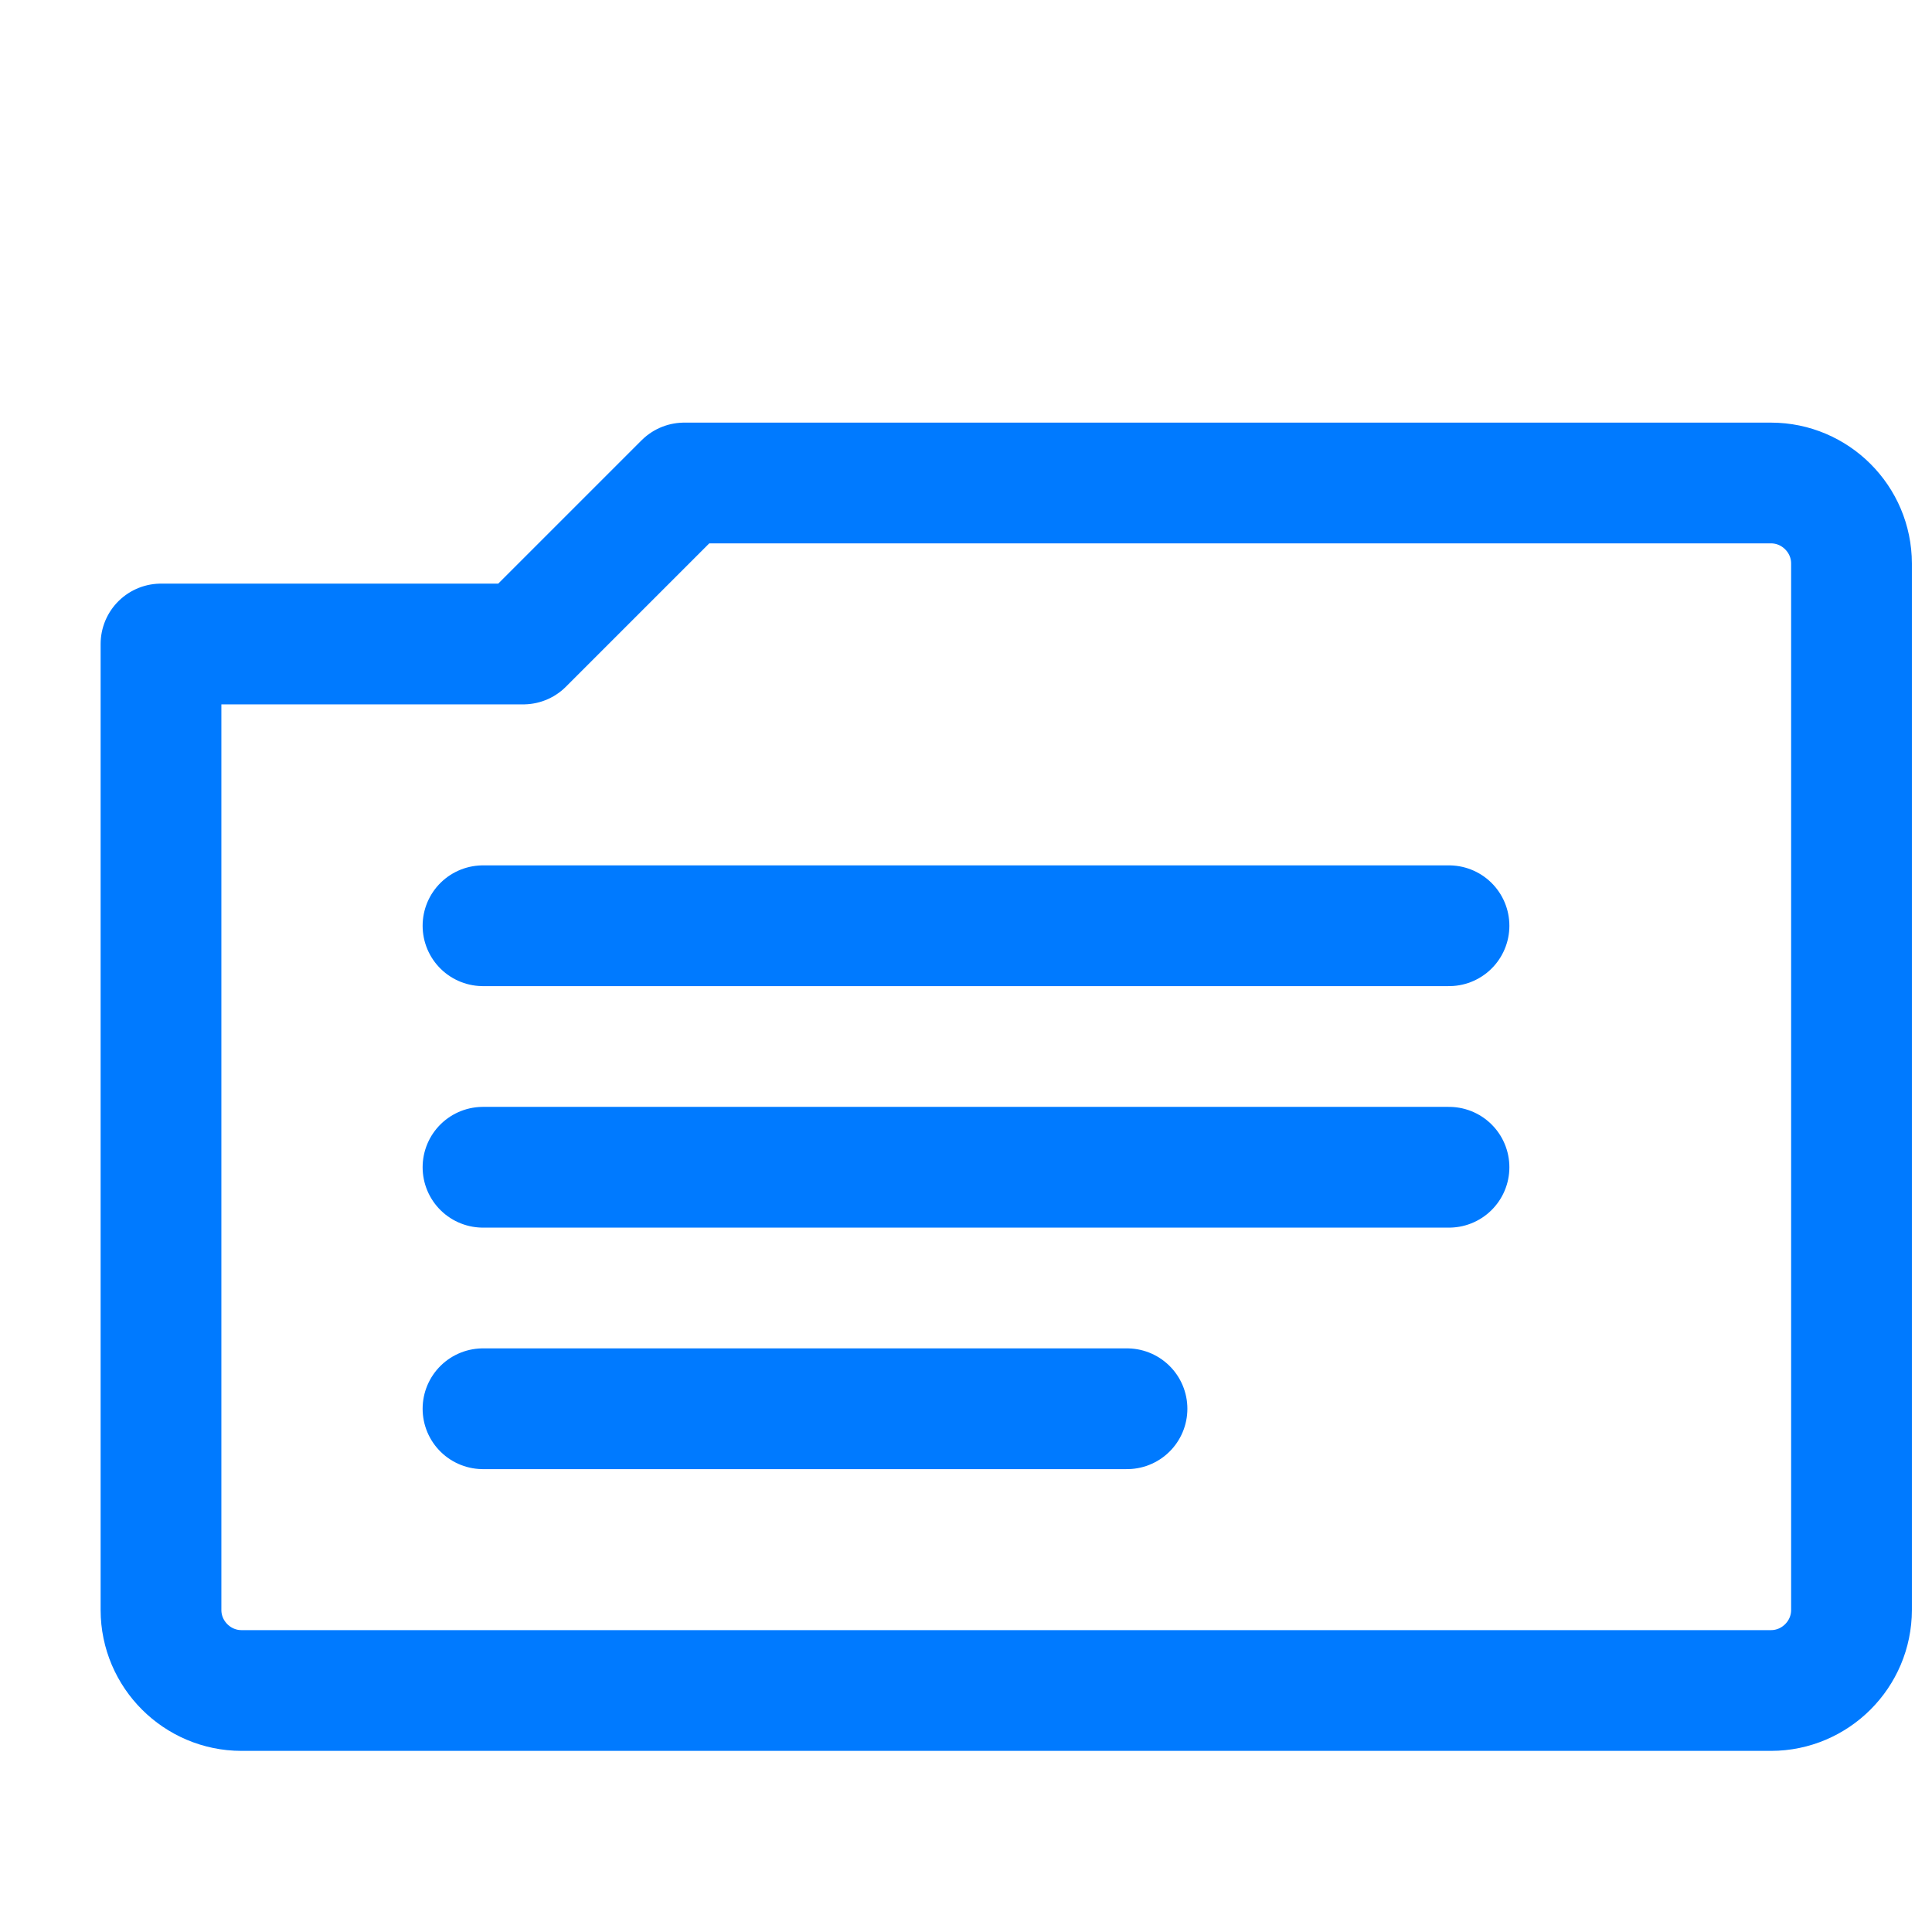
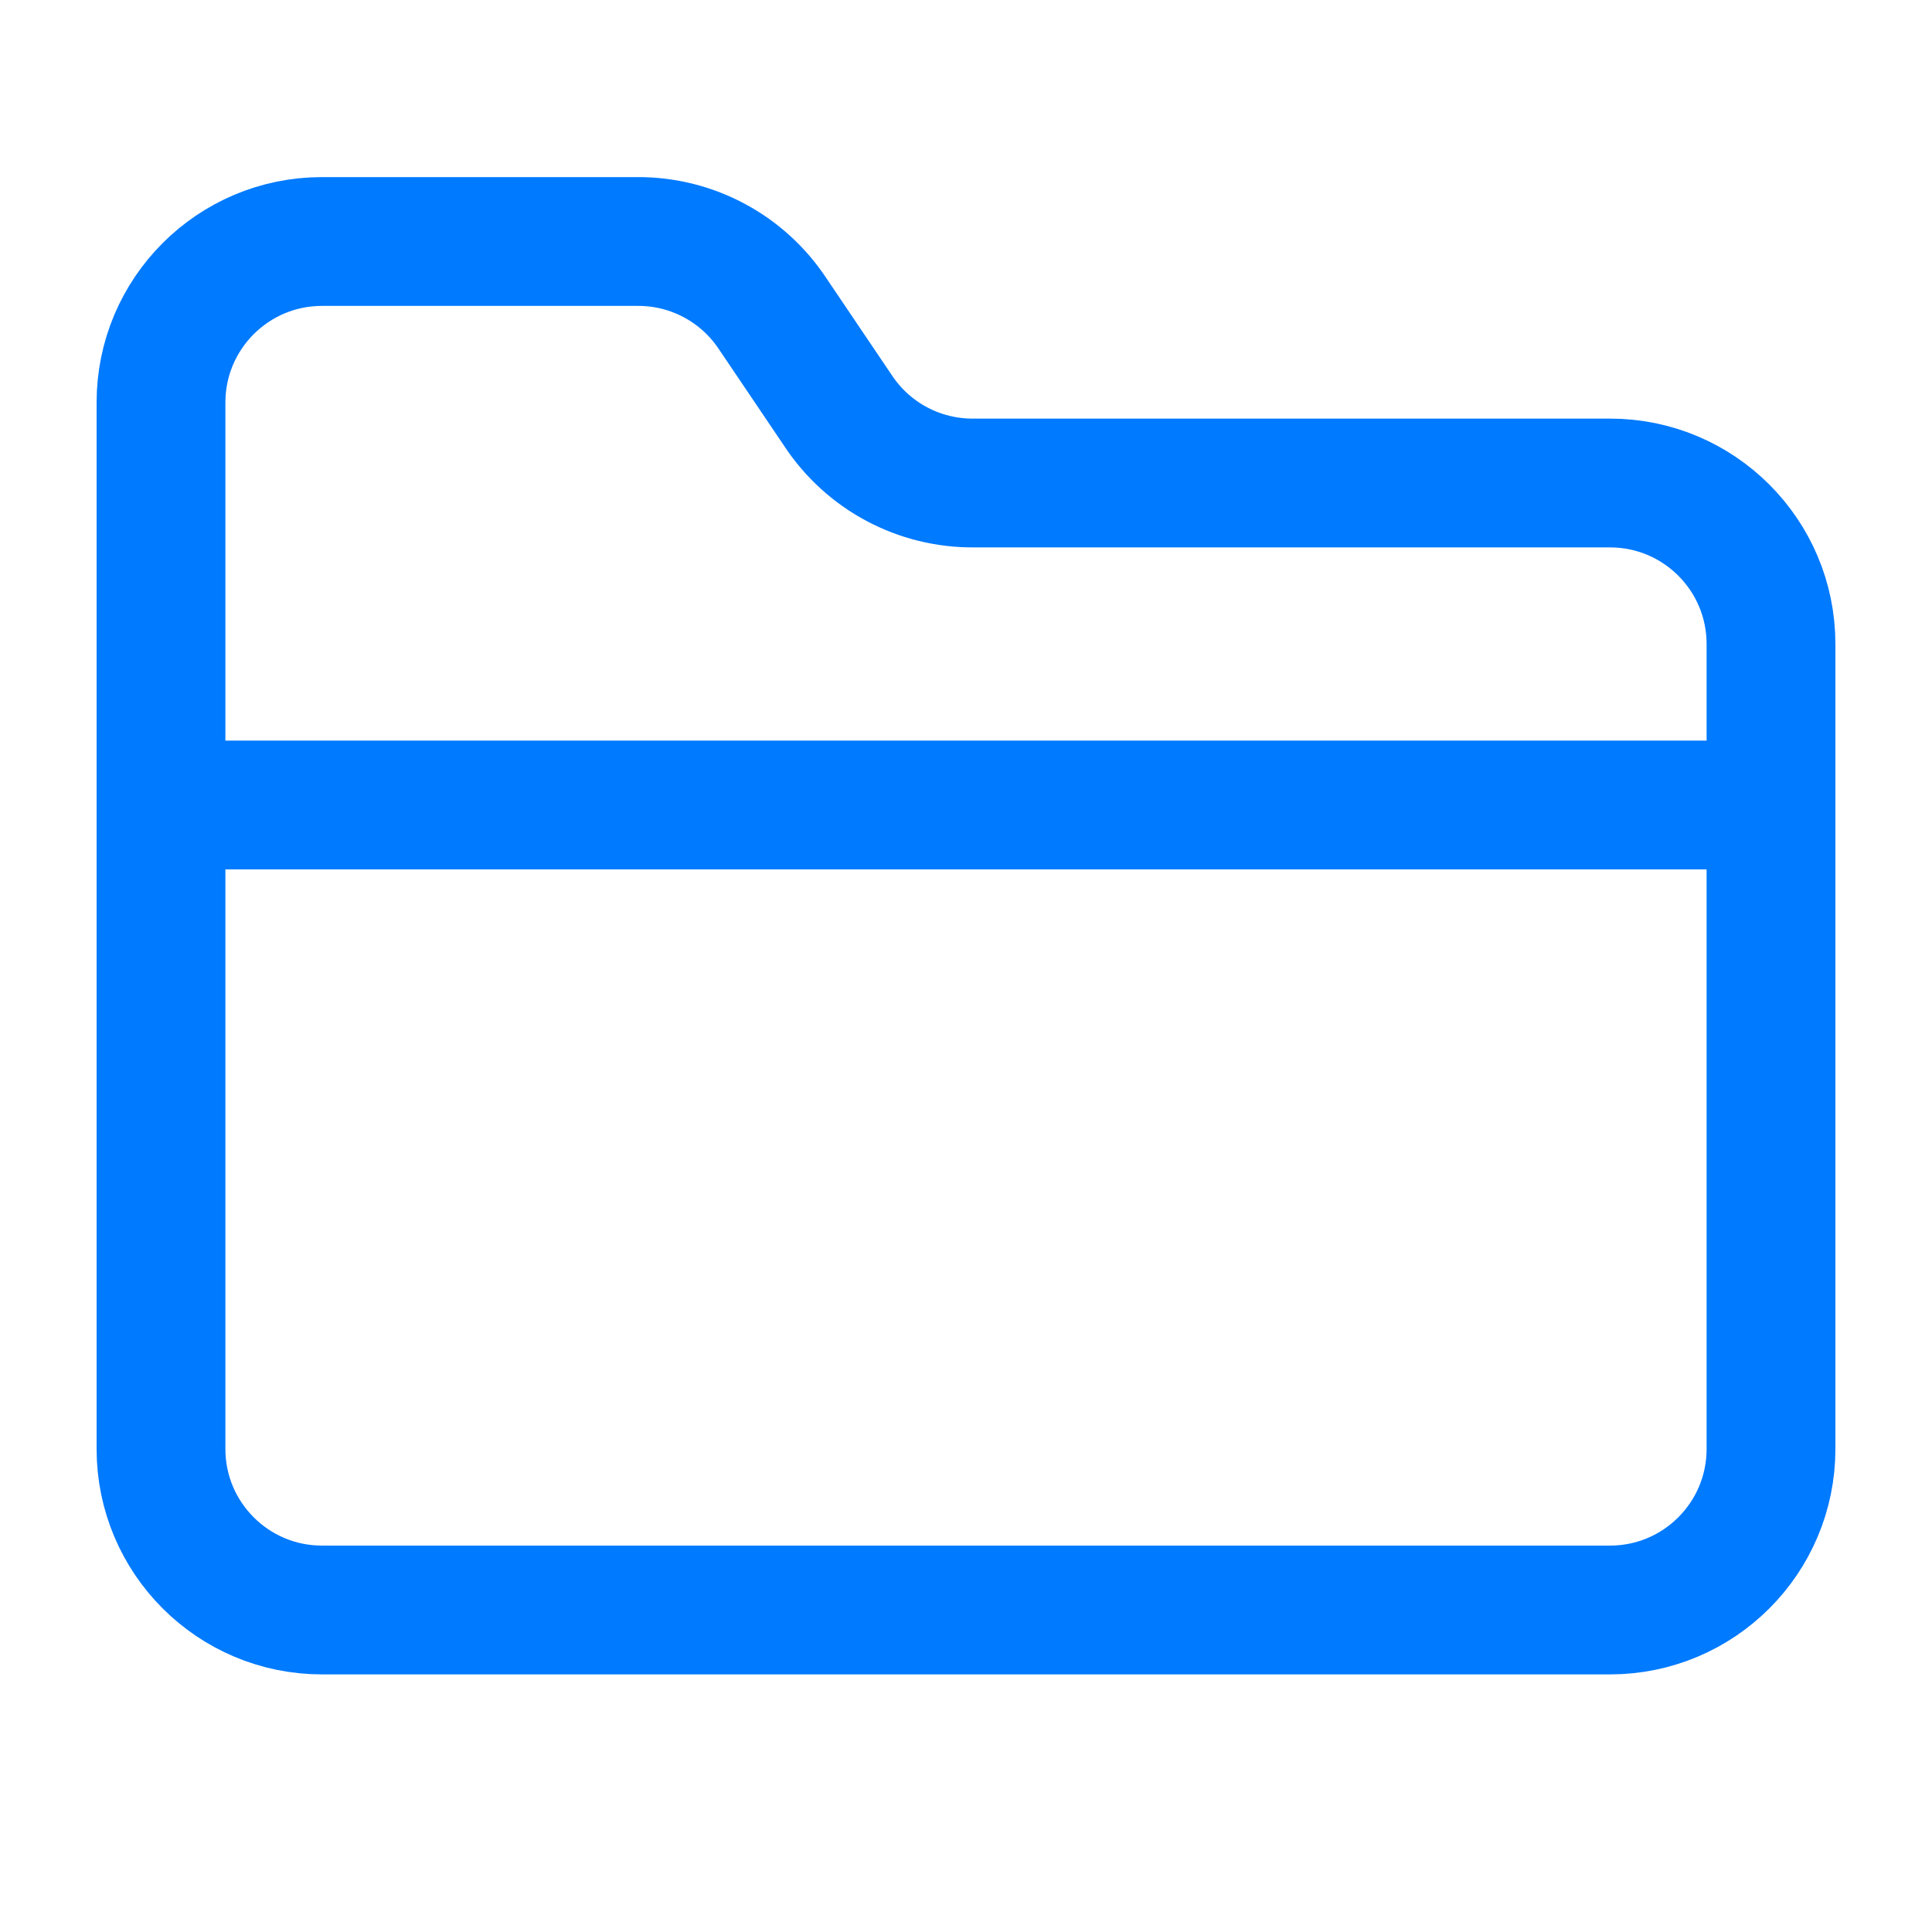
- <svg xmlns="http://www.w3.org/2000/svg" width="24" height="24" viewBox="0 0 24 24" fill="none" stroke="#007aff" stroke-width="1.5" stroke-linecap="round" stroke-linejoin="round">
-   <path d="M2 8h4.5l2-2H22c.55 0 1 .45 1 1v13c0 .55-.45 1-1 1H3c-.55 0-1-.45-1-1zm4 3.5h12m-12 3h12m-12 3h8" />
+ <svg xmlns="http://www.w3.org/2000/svg" width="100%" height="100%" viewBox="0 0 24 24" fill="none" stroke="#007aff" stroke-width="1.6" stroke-linecap="round" stroke-linejoin="round">
+   <path d="M20 20a2 2 0 0 0 2-2V8a2 2 0 0 0-2-2h-7.9a2 2 0 0 1-1.69-.9L9.6 3.9A2 2 0 0 0 7.93 3H4a2 2 0 0 0-2 2v13a2 2 0 0 0 2 2Z" />
+   <path d="M2 10h20" />
</svg>
